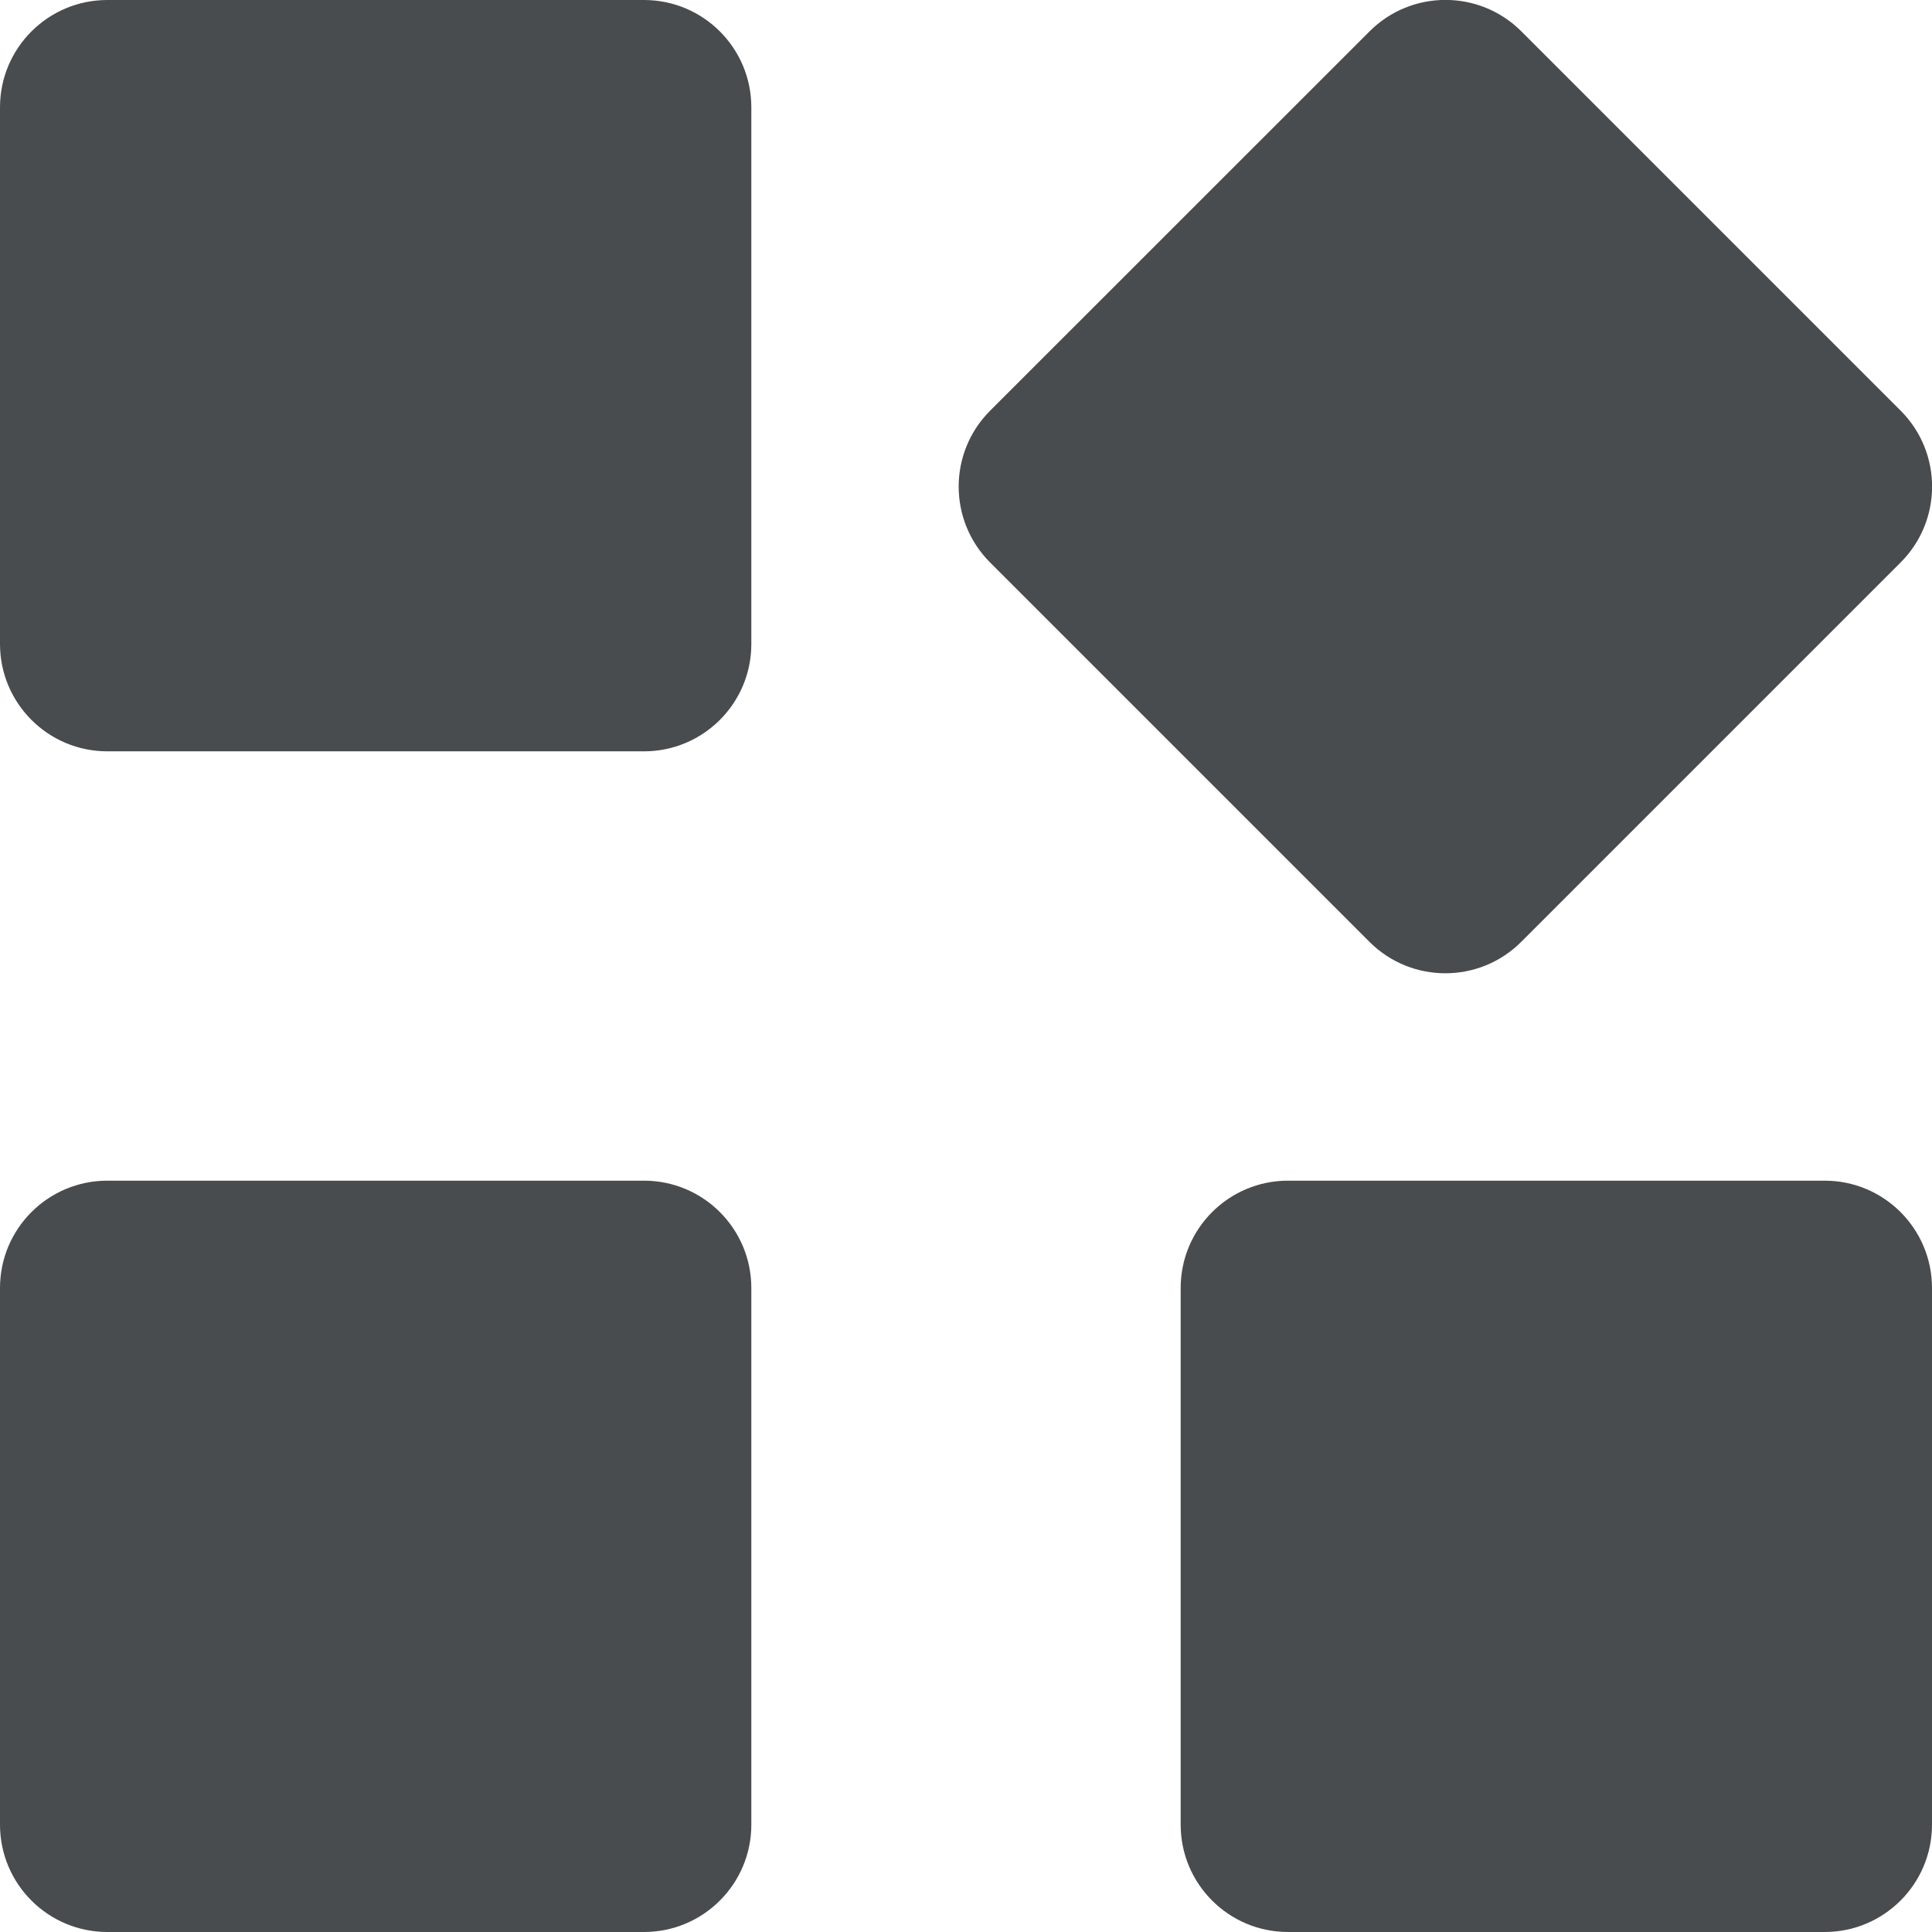
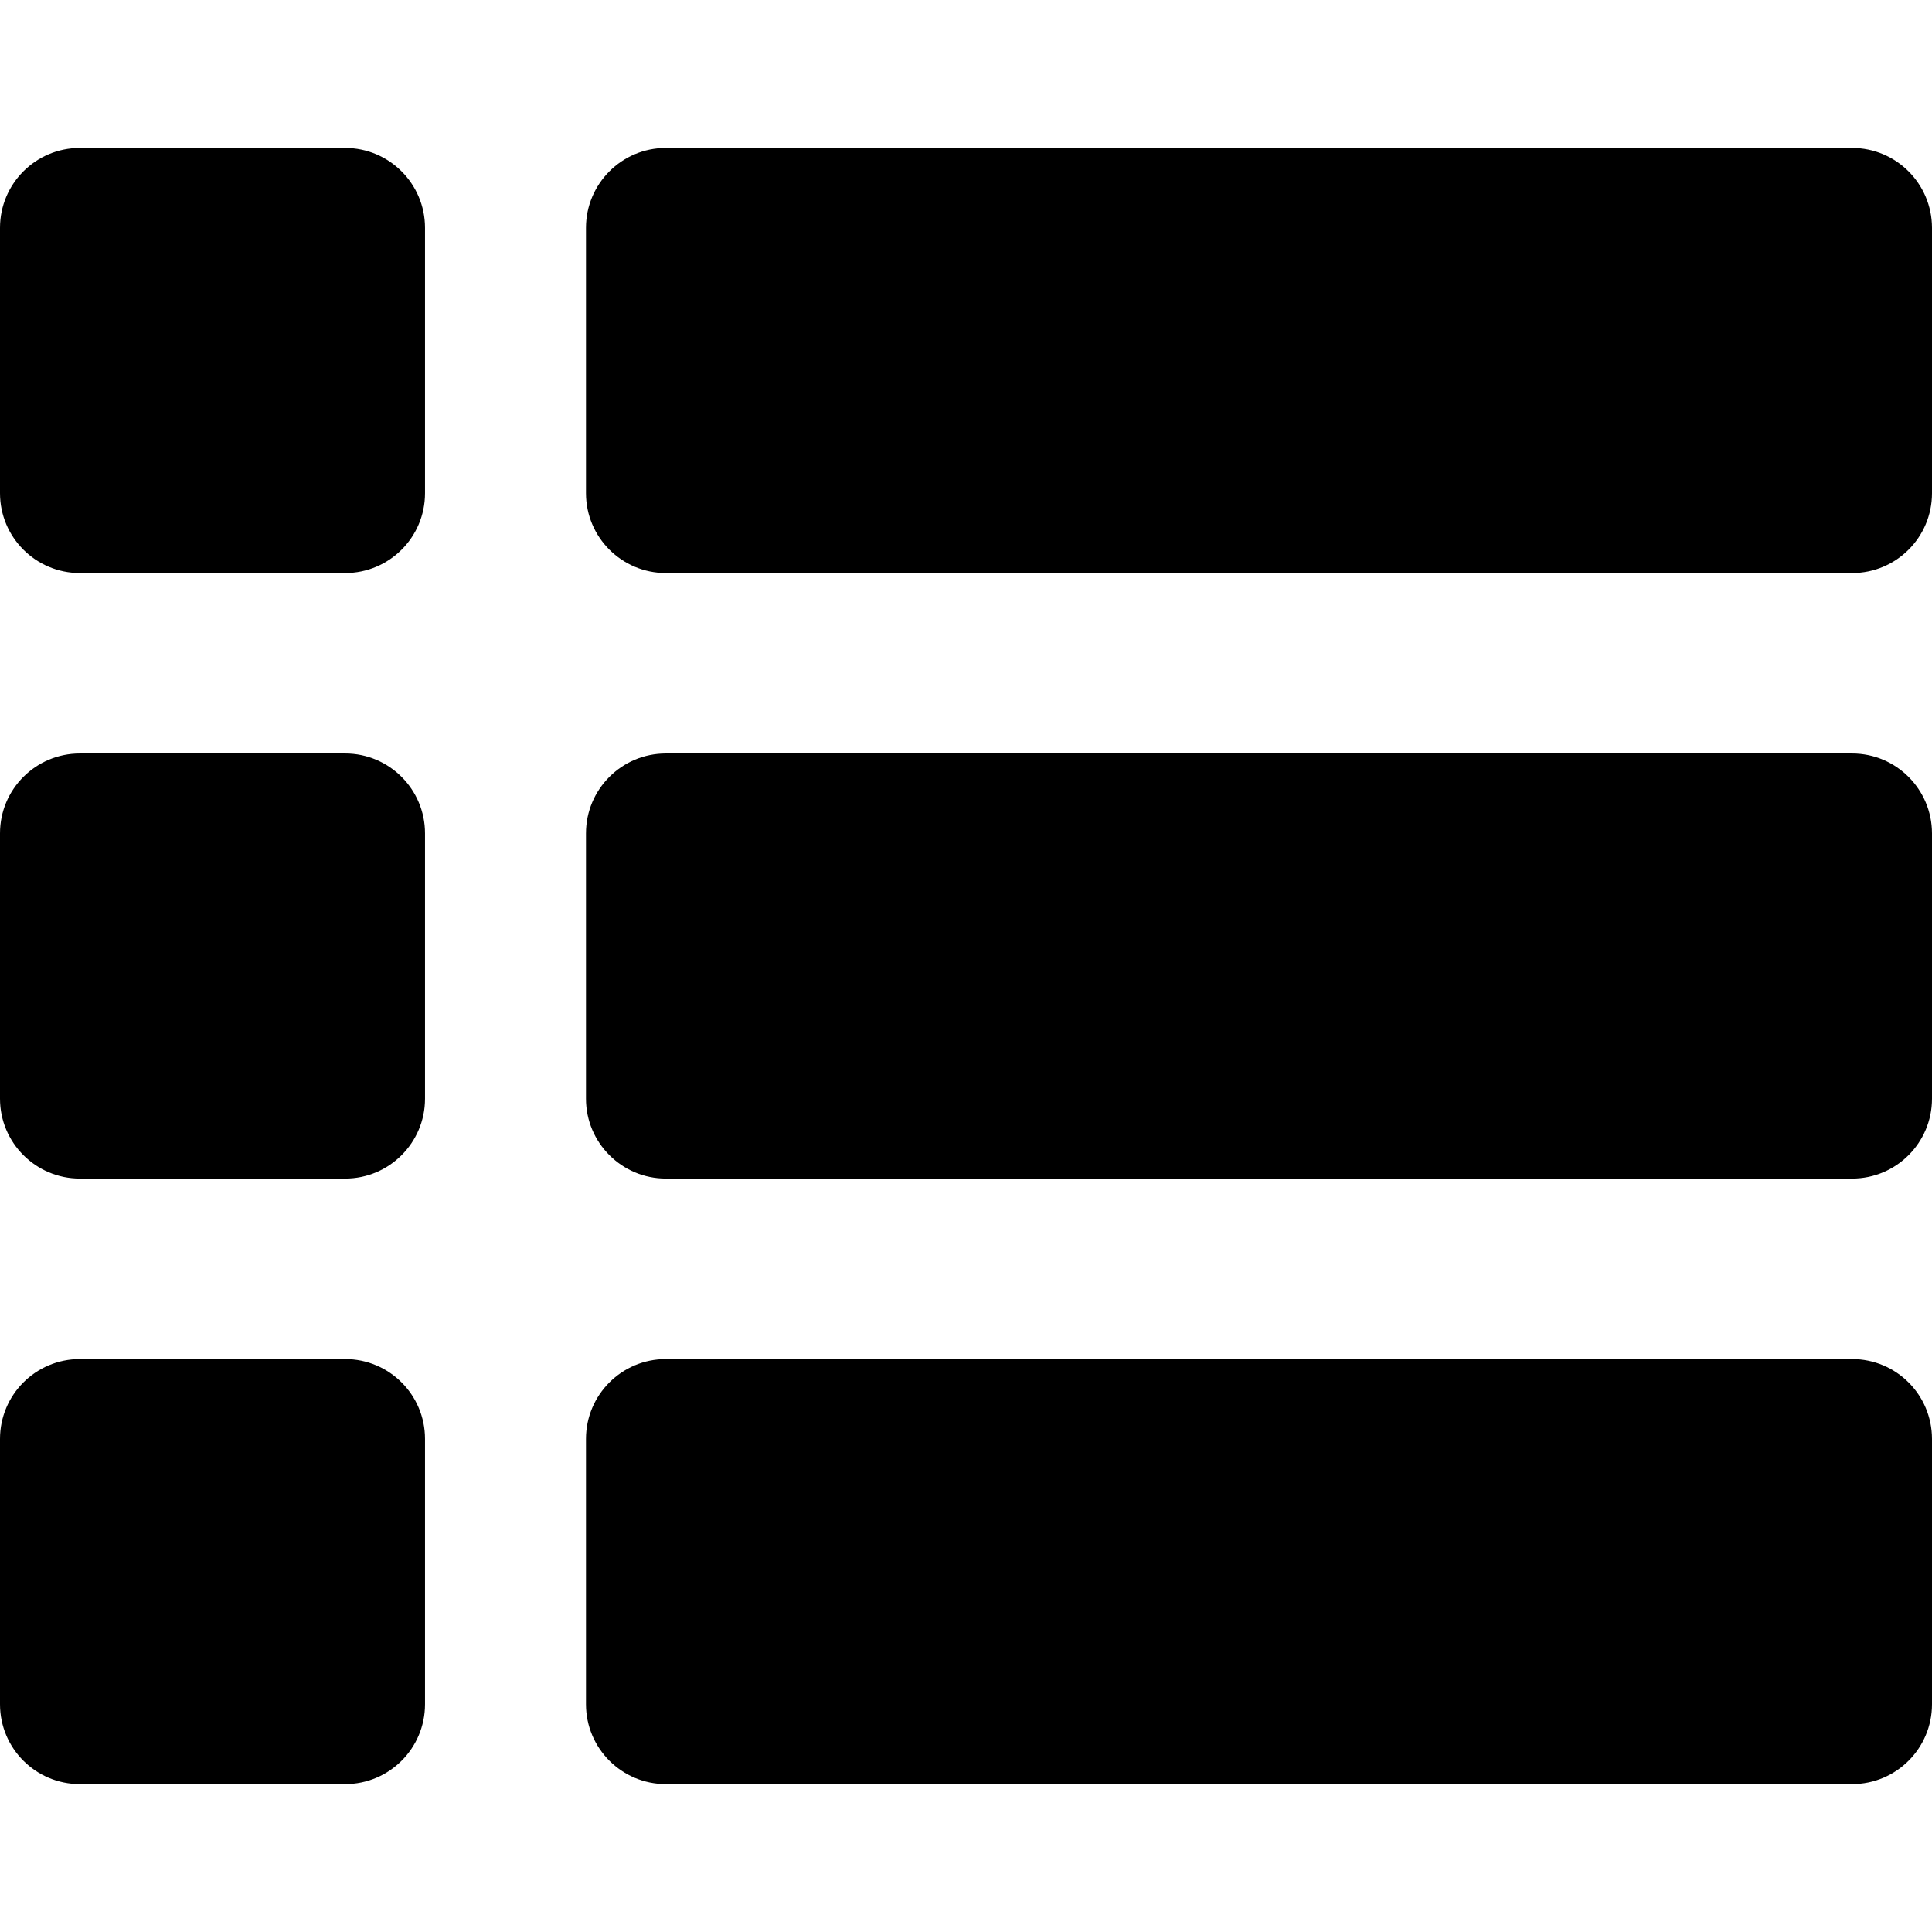
- <svg xmlns="http://www.w3.org/2000/svg" width="800px" height="800px" viewBox="0 0 18 18" mirror-in-rtl="true" fill="#000000" stroke="#000000" stroke-width="0">
-   <g id="SVGRepo_bgCarrier" stroke-width="0" />
-   <g id="SVGRepo_tracerCarrier" stroke-linecap="round" stroke-linejoin="round" />
-   <g id="SVGRepo_iconCarrier">
-     <path fill="#494c4e" d="M6 18H1a1 1 0 0 1-1-1v-5a1 1 0 0 1 1-1h5a1 1 0 0 1 1 1v5a1 1 0 0 1-1 1zM17 18h-5a1 1 0 0 1-1-1v-5a1 1 0 0 1 1-1h5a1 1 0 0 1 1 1v5a1 1 0 0 1-1 1zM6 7H1a1 1 0 0 1-1-1V1a1 1 0 0 1 1-1h5a1 1 0 0 1 1 1v5a1 1 0 0 1-1 1zM17.708 5.24l-3.535 3.535a1 1 0 0 1-1.414 0L9.224 5.24a1 1 0 0 1 0-1.413L12.76.292a1 1 0 0 1 1.414 0l3.535 3.535a1 1 0 0 1-.002 1.414z" />
+ <svg xmlns="http://www.w3.org/2000/svg" fill="#000000" version="1.1" id="Capa_1" width="800px" height="800px" viewBox="0 0 36.293 36.292" xml:space="preserve">
+   <g>
+     <path d="M7.984,15.654v4.985c0,0.827-0.672,1.5-1.5,1.5H1.5c-0.828,0-1.5-0.673-1.5-1.5v-4.985c0-0.829,0.672-1.5,1.5-1.5h4.984   C7.312,14.154,7.984,14.827,7.984,15.654z M34.792,14.154H13.289h-0.781c-0.827,0-1.5,0.671-1.5,1.5v4.985   c0,0.827,0.673,1.5,1.5,1.5h0.781h21.504c0.828,0,1.5-0.673,1.5-1.5v-4.985C36.292,14.827,35.621,14.154,34.792,14.154z    M6.484,2.779H1.5c-0.828,0-1.5,0.671-1.5,1.5v4.985c0,0.829,0.672,1.5,1.5,1.5h4.984c0.828,0,1.5-0.671,1.5-1.5V4.279   C7.984,3.452,7.312,2.779,6.484,2.779z M34.792,2.779H13.289h-0.781c-0.827,0-1.5,0.671-1.5,1.5v4.985c0,0.829,0.673,1.5,1.5,1.5   h0.781h21.504c0.828,0,1.5-0.671,1.5-1.5V4.279C36.292,3.452,35.621,2.779,34.792,2.779z M6.484,25.53H1.5   c-0.828,0-1.5,0.671-1.5,1.5v4.984c0,0.83,0.672,1.5,1.5,1.5h4.984c0.828,0,1.5-0.67,1.5-1.5V27.03   C7.984,26.201,7.312,25.53,6.484,25.53z M34.792,25.53H13.289h-0.781c-0.827,0-1.5,0.671-1.5,1.5v4.984c0,0.83,0.673,1.5,1.5,1.5   h0.781h21.504c0.828,0,1.5-0.67,1.5-1.5V27.03C36.292,26.201,35.621,25.53,34.792,25.53z" />
  </g>
</svg>
